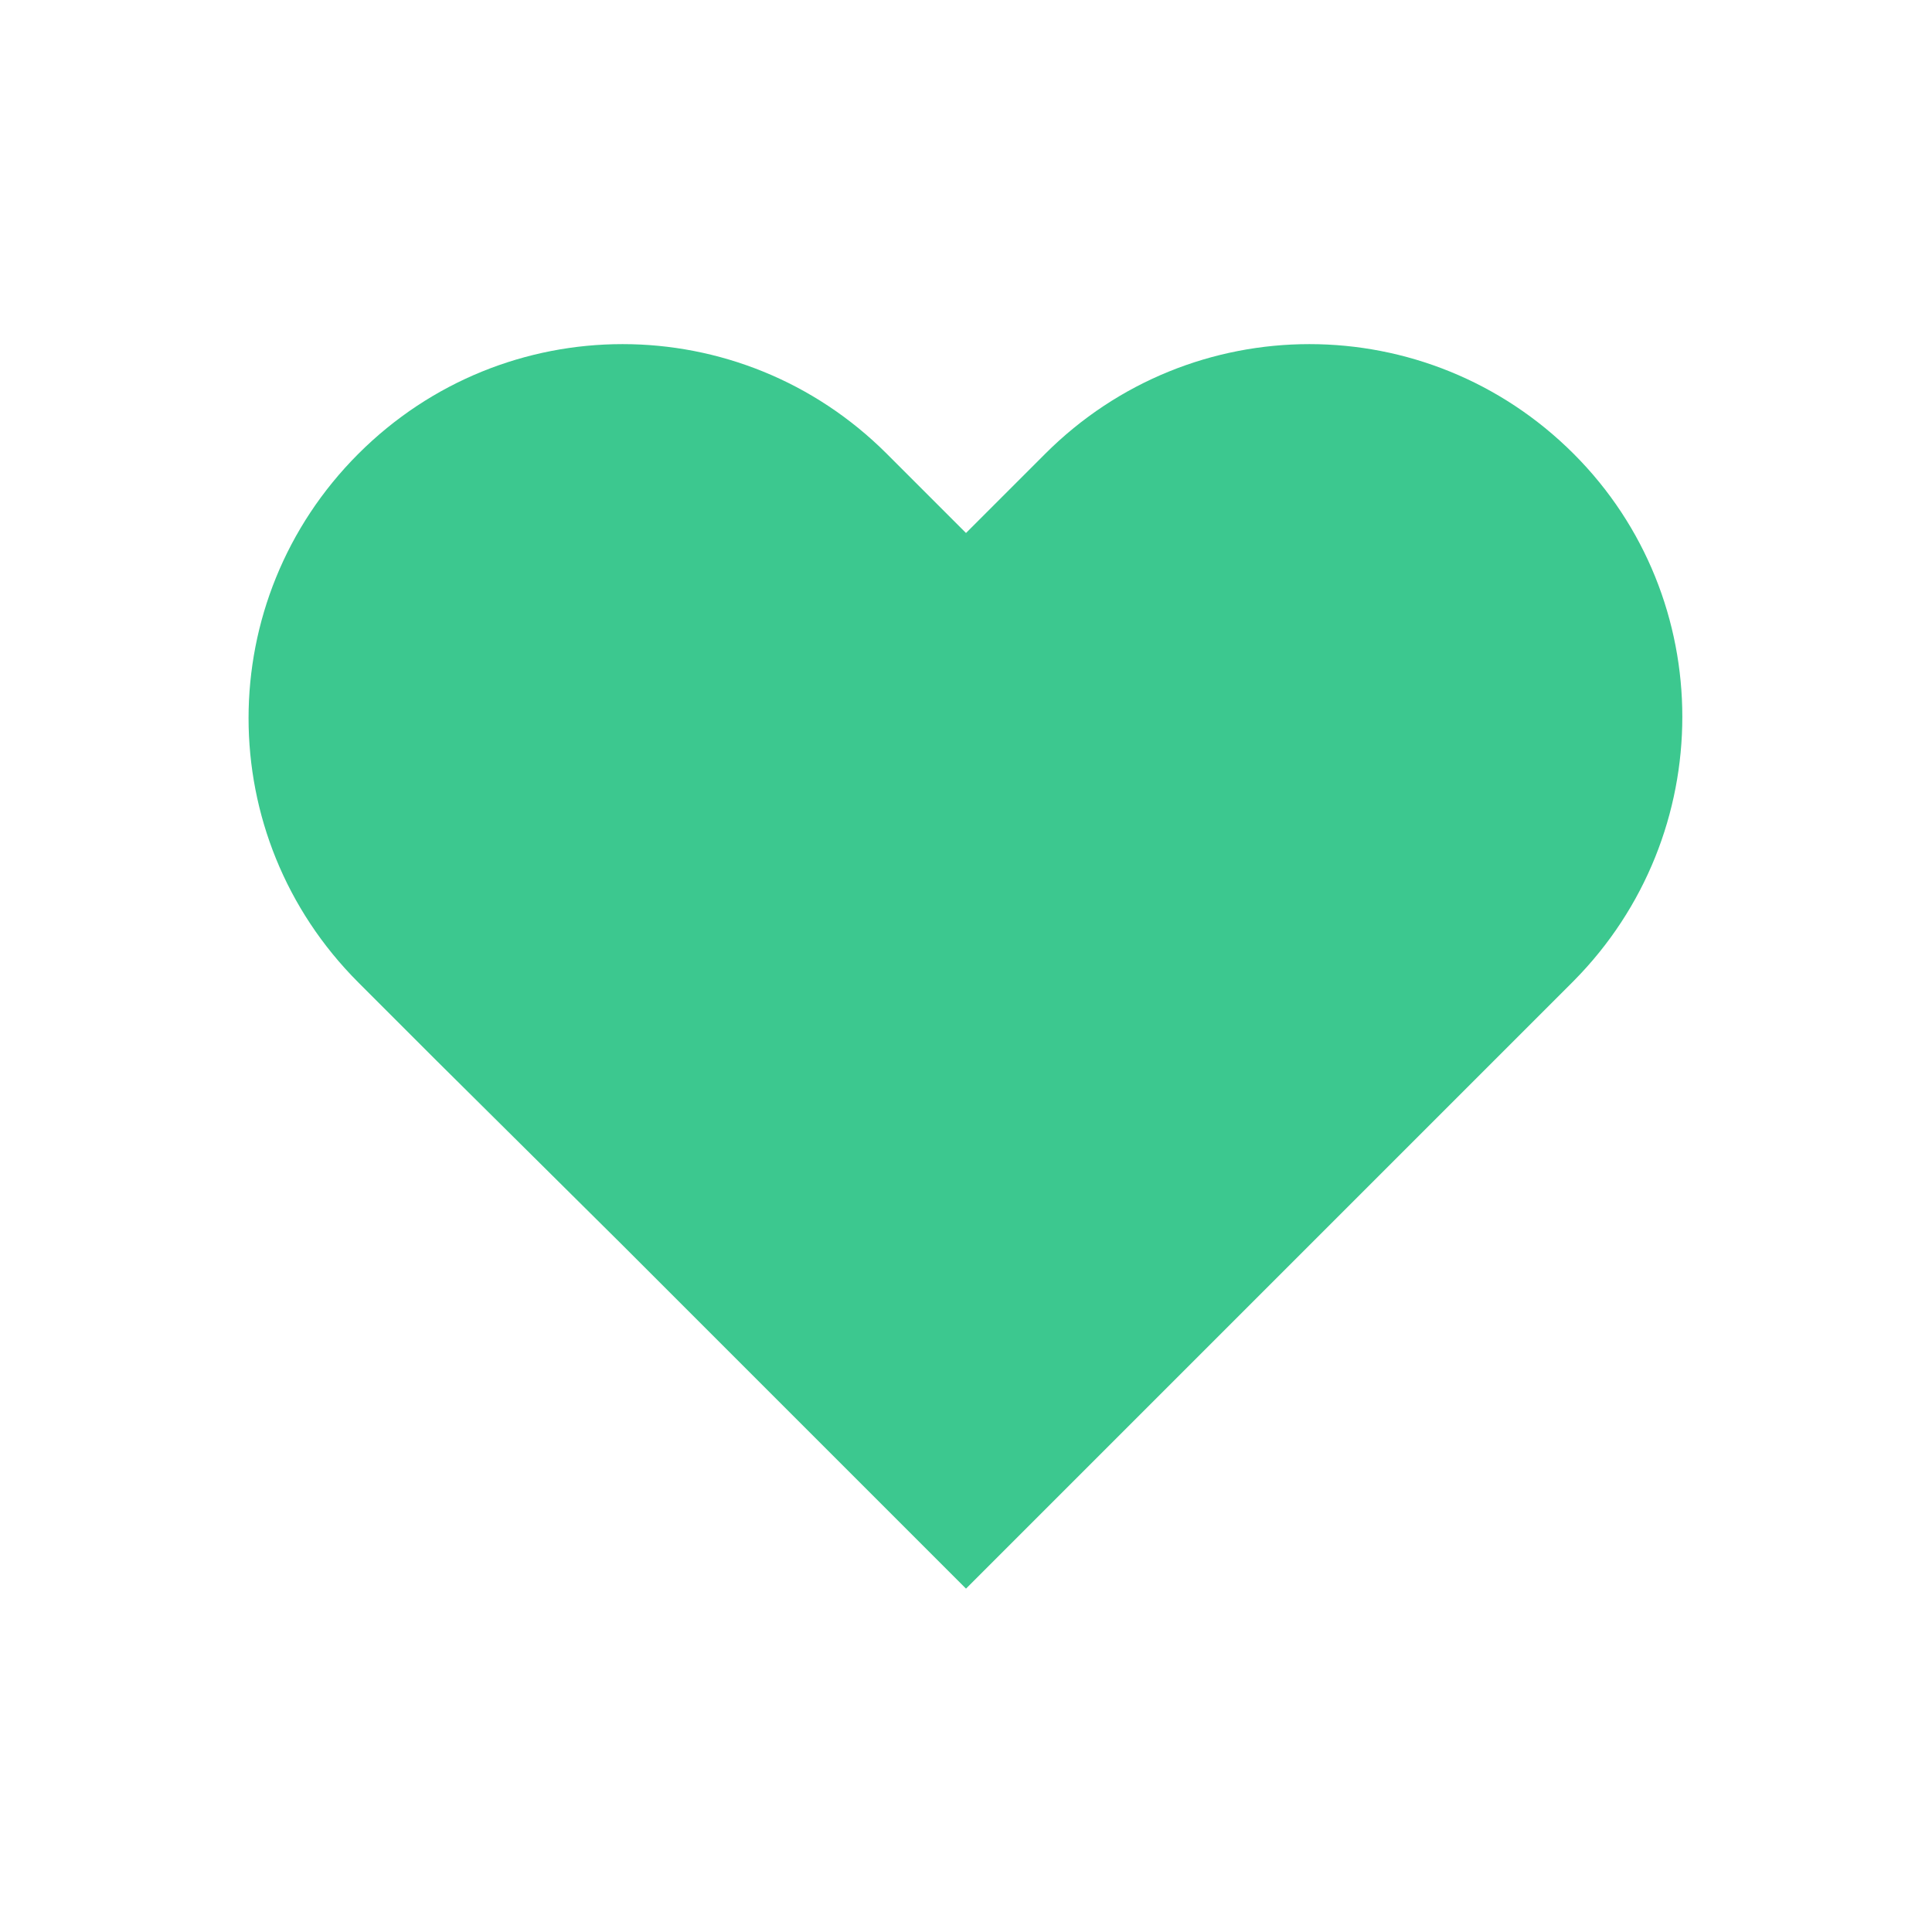
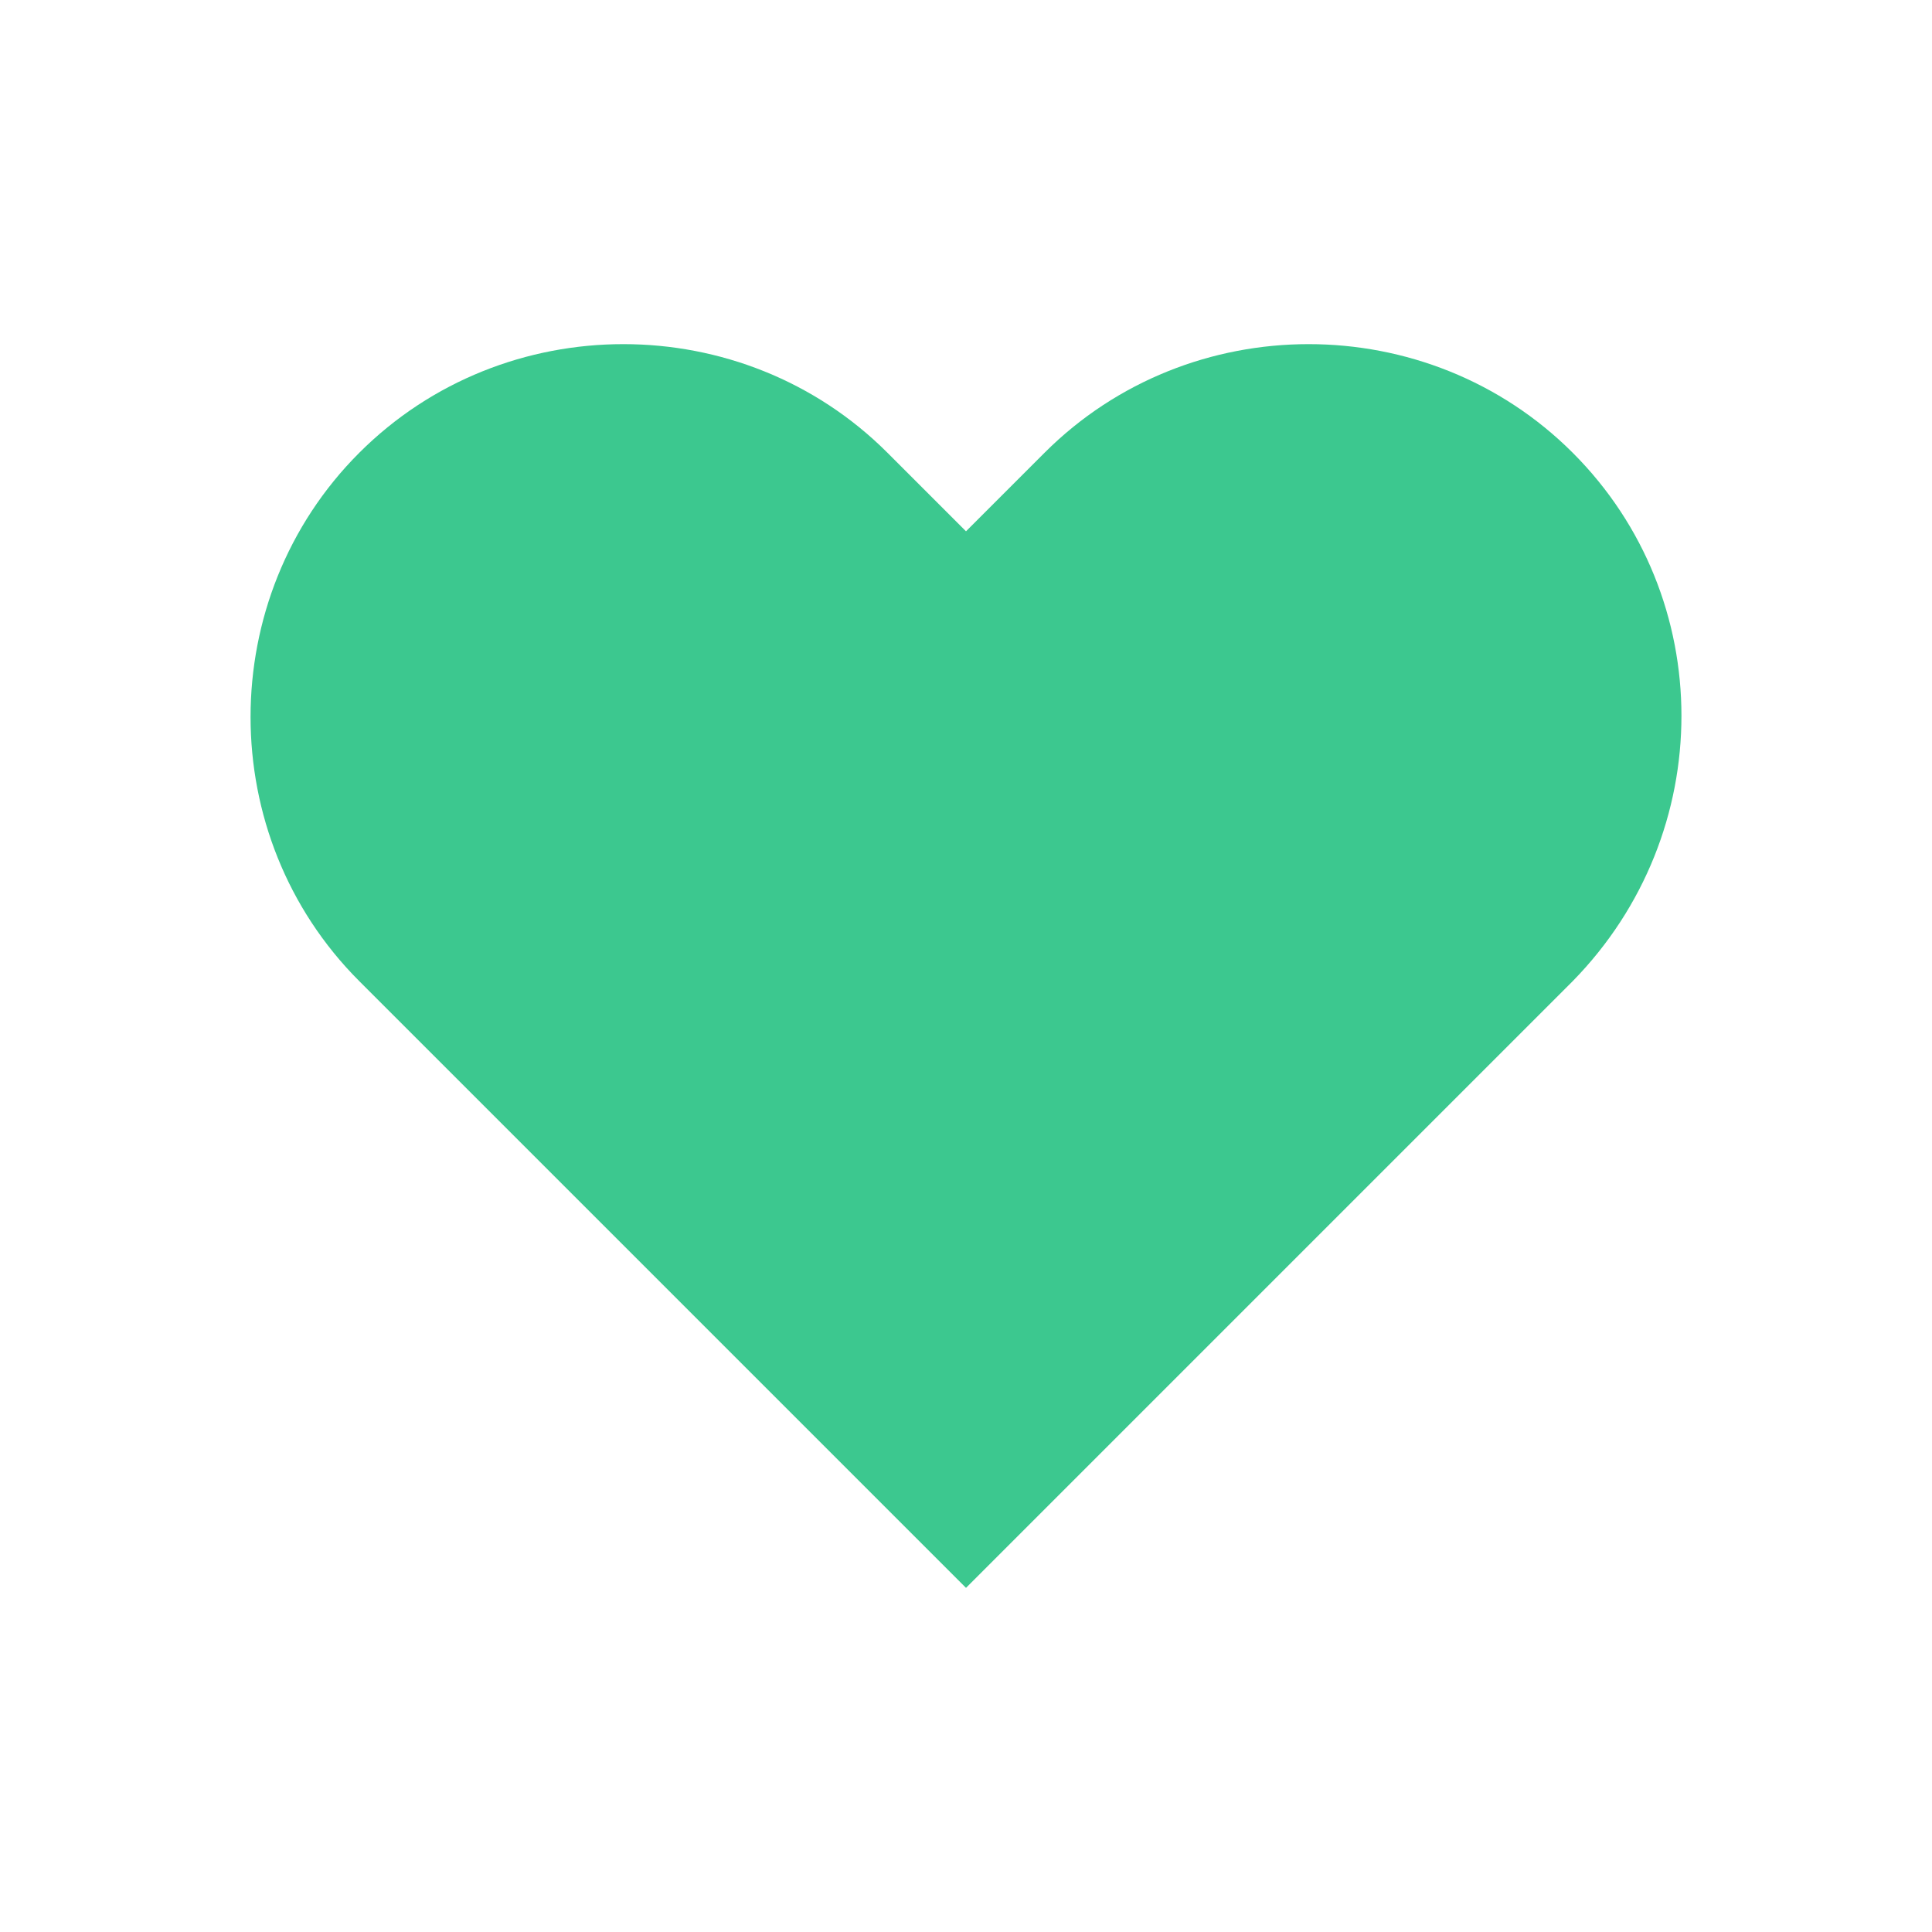
- <svg xmlns="http://www.w3.org/2000/svg" width="64px" height="64px" viewBox="0 0 100 100" preserveAspectRatio="xMidYMid" class="lds-heart" style="background: none;">
+ <svg xmlns="http://www.w3.org/2000/svg" version="1.1" id="Layer_1" x="0px" y="0px" viewBox="0 0 64 64" style="enable-background:new 0 0 64 64;" xml:space="preserve">
+   <style type="text/css">
+ 	.st0{fill:#3CC88F;}
+ </style>
  <g transform="translate(50 50)">
-     <path ng-attr-fill="{{config.color}}" d="M40.7-34.3c-9.8-9.8-25.6-9.8-35.4,0L0-29l-5.3-5.3c-9.8-9.8-25.6-9.8-35.4,0l0,0c-9.8,9.8-9.8,25.6,0,35.4l5.3,5.3L-23,18.7l23,23l23-23L35.4,6.3L40.7,1C50.4-8.8,50.4-24.6,40.7-34.3z" fill="#3cc88f" transform="scale(0.772832 0.772832)">
-       <animateTransform attributeName="transform" type="scale" calcMode="spline" values="0.68;0.8;0.6;0.72;0.68;0.64" keyTimes="0;0.05;0.39;0.45;0.6;1" dur="1s" keySplines="0.215 0.61,0.355 1;0.215 0.61,0.355 1;0.215 0.61,0.355 1;0.215 0.61,0.355 1;0.215 0.61,0.355 1" begin="0s" repeatCount="indefinite" />
+     <path class="st0" d="M2.1-35c-4.8-4.8-12.7-4.8-17.5,0l-2.6,2.6l-2.6-2.6c-4.8-4.8-12.7-4.8-17.5,0l0,0c-4.8,4.8-4.8,12.7,0,17.5   l2.6,2.6l6.1,6.1L-18,2.6L-6.6-8.8l6.1-6.1l2.6-2.6C6.9-22.4,6.9-30.2,2.1-35z ">
+       <animateTransform accumulate="none" additive="replace" attributeName="transform" begin="0s" calcMode="spline" dur="1s" fill="remove" keySplines="0.215 0.61,0.355 1;0.215 0.61,0.355 1;0.215 0.61,0.355 1;0.215 0.61,0.355 1;0.215 0.61,0.355 1" keyTimes="0;0.05;0.39;0.45;0.6;1" repeatCount="indefinite" restart="always" type="scale" values="0.68;0.8;0.6;0.72;0.68;0.64">
+ 			</animateTransform>
    </path>
  </g>
</svg>
